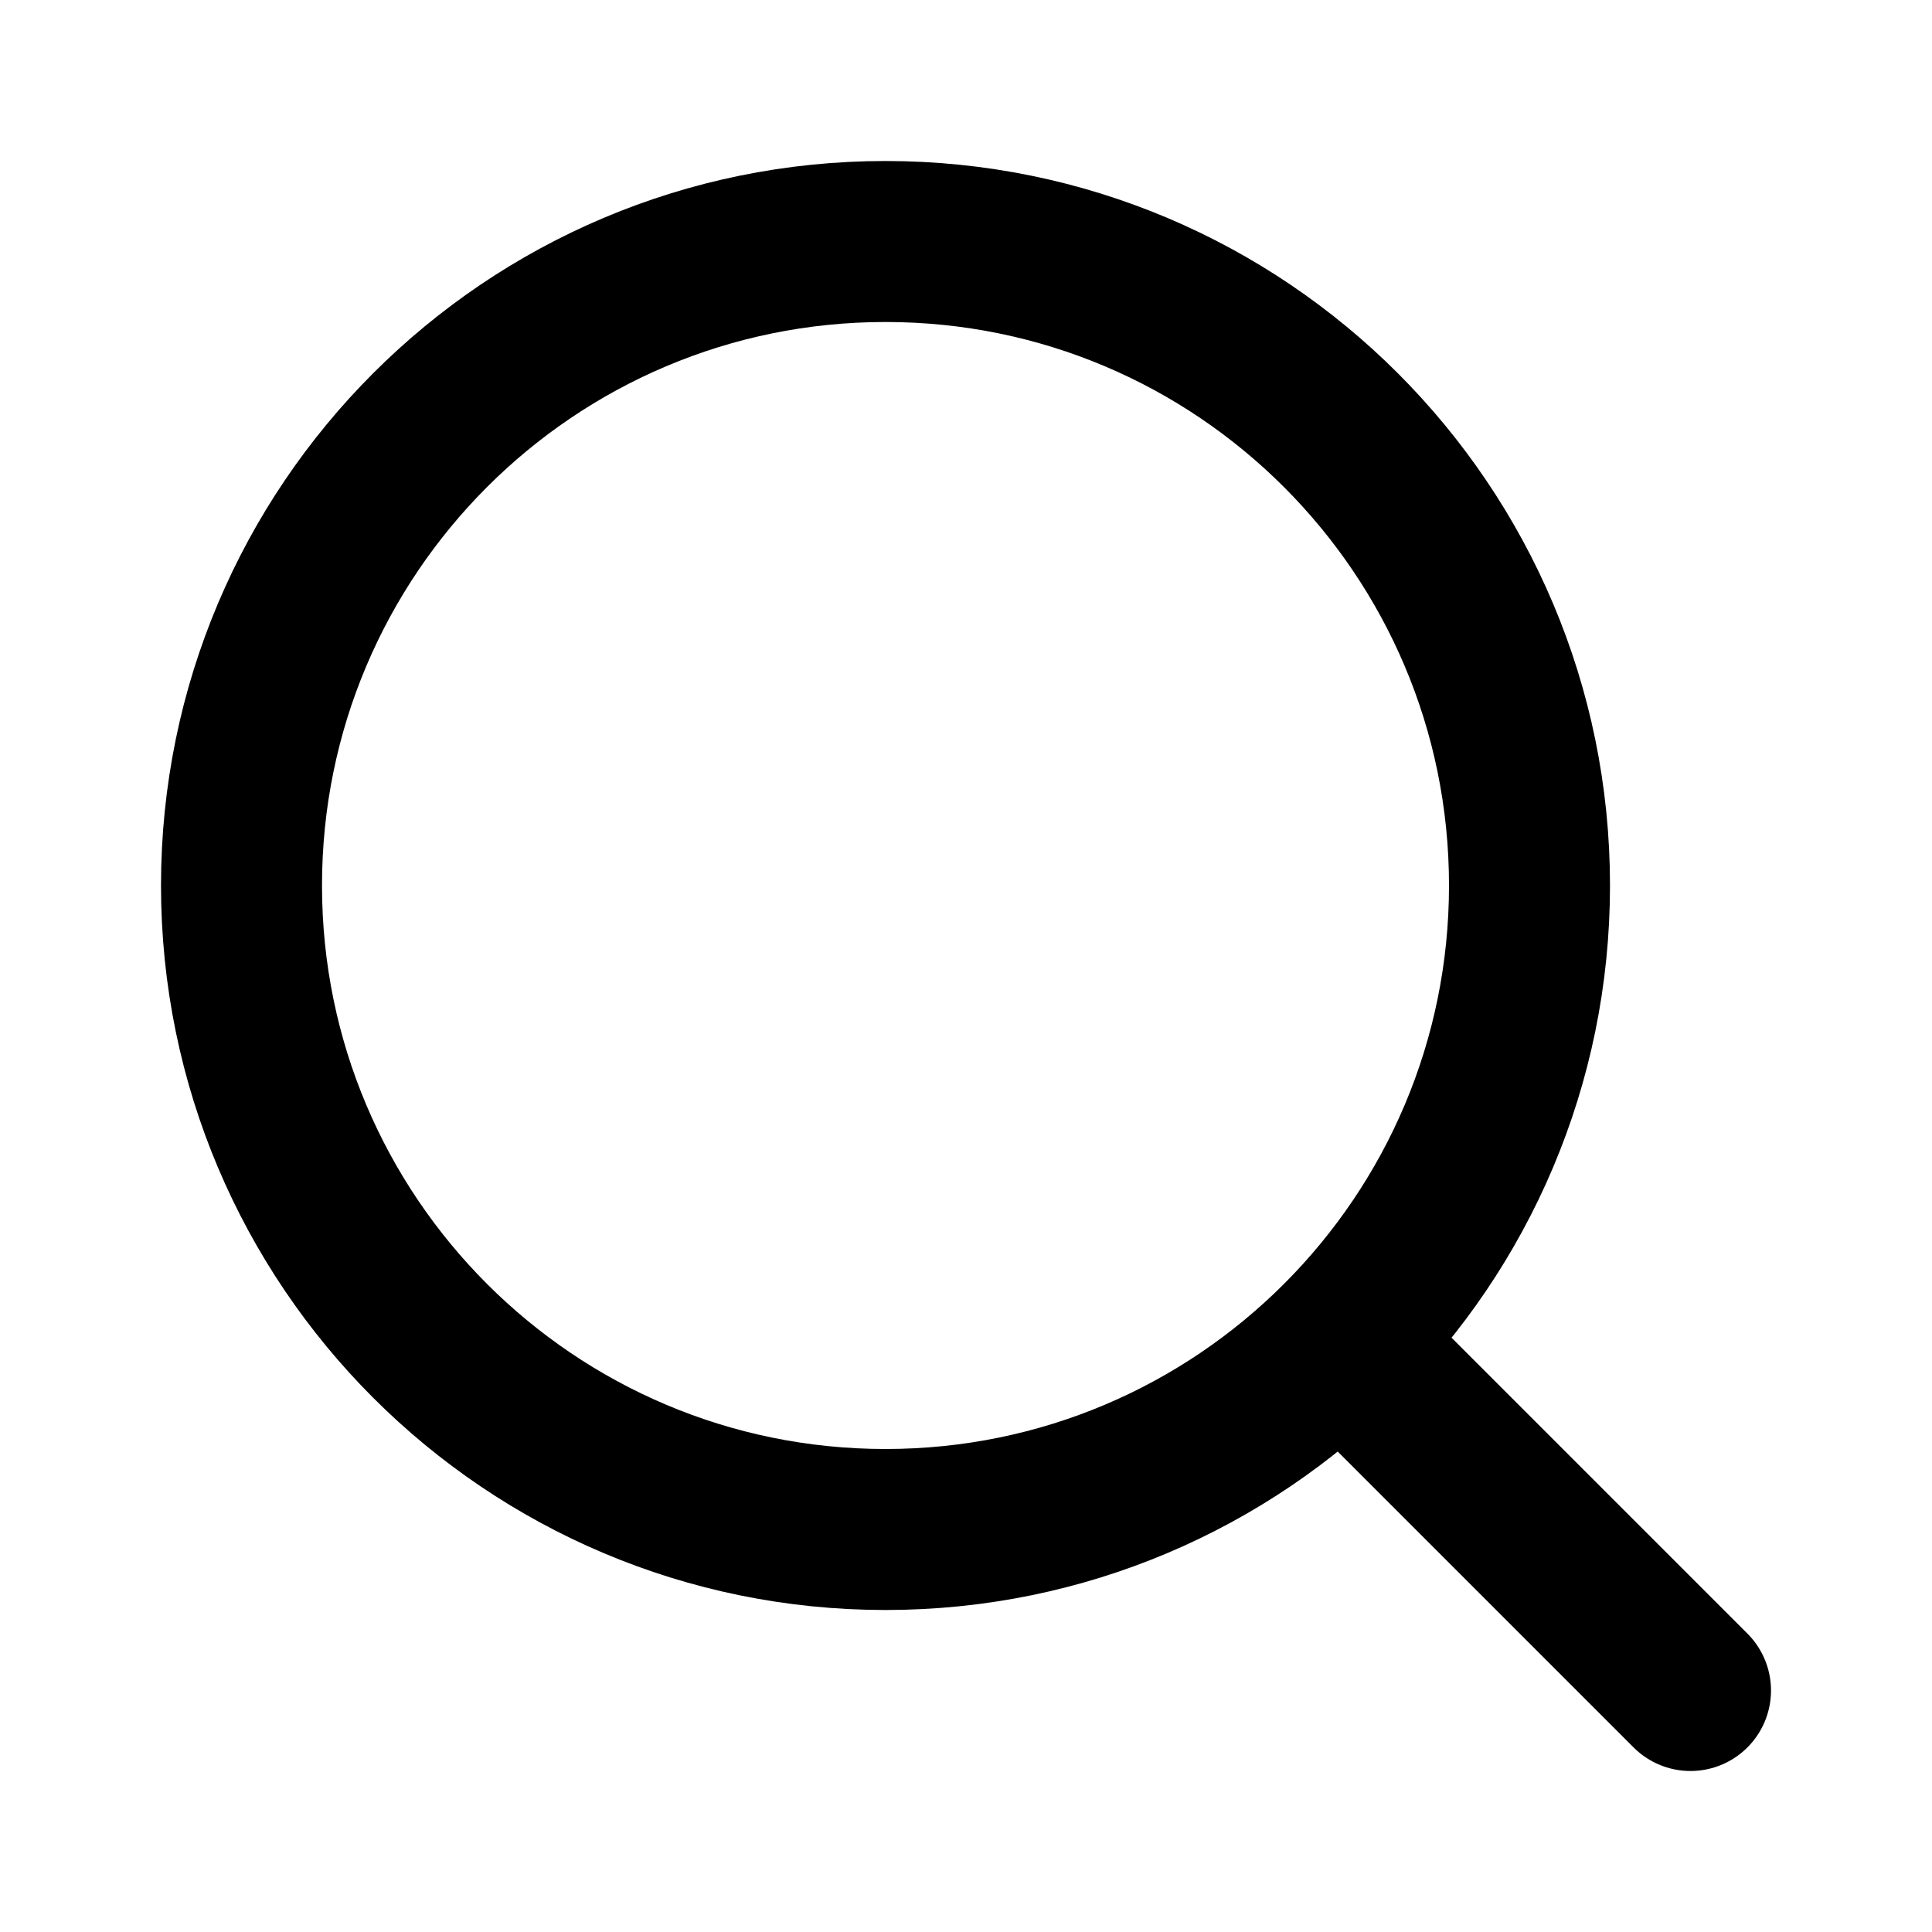
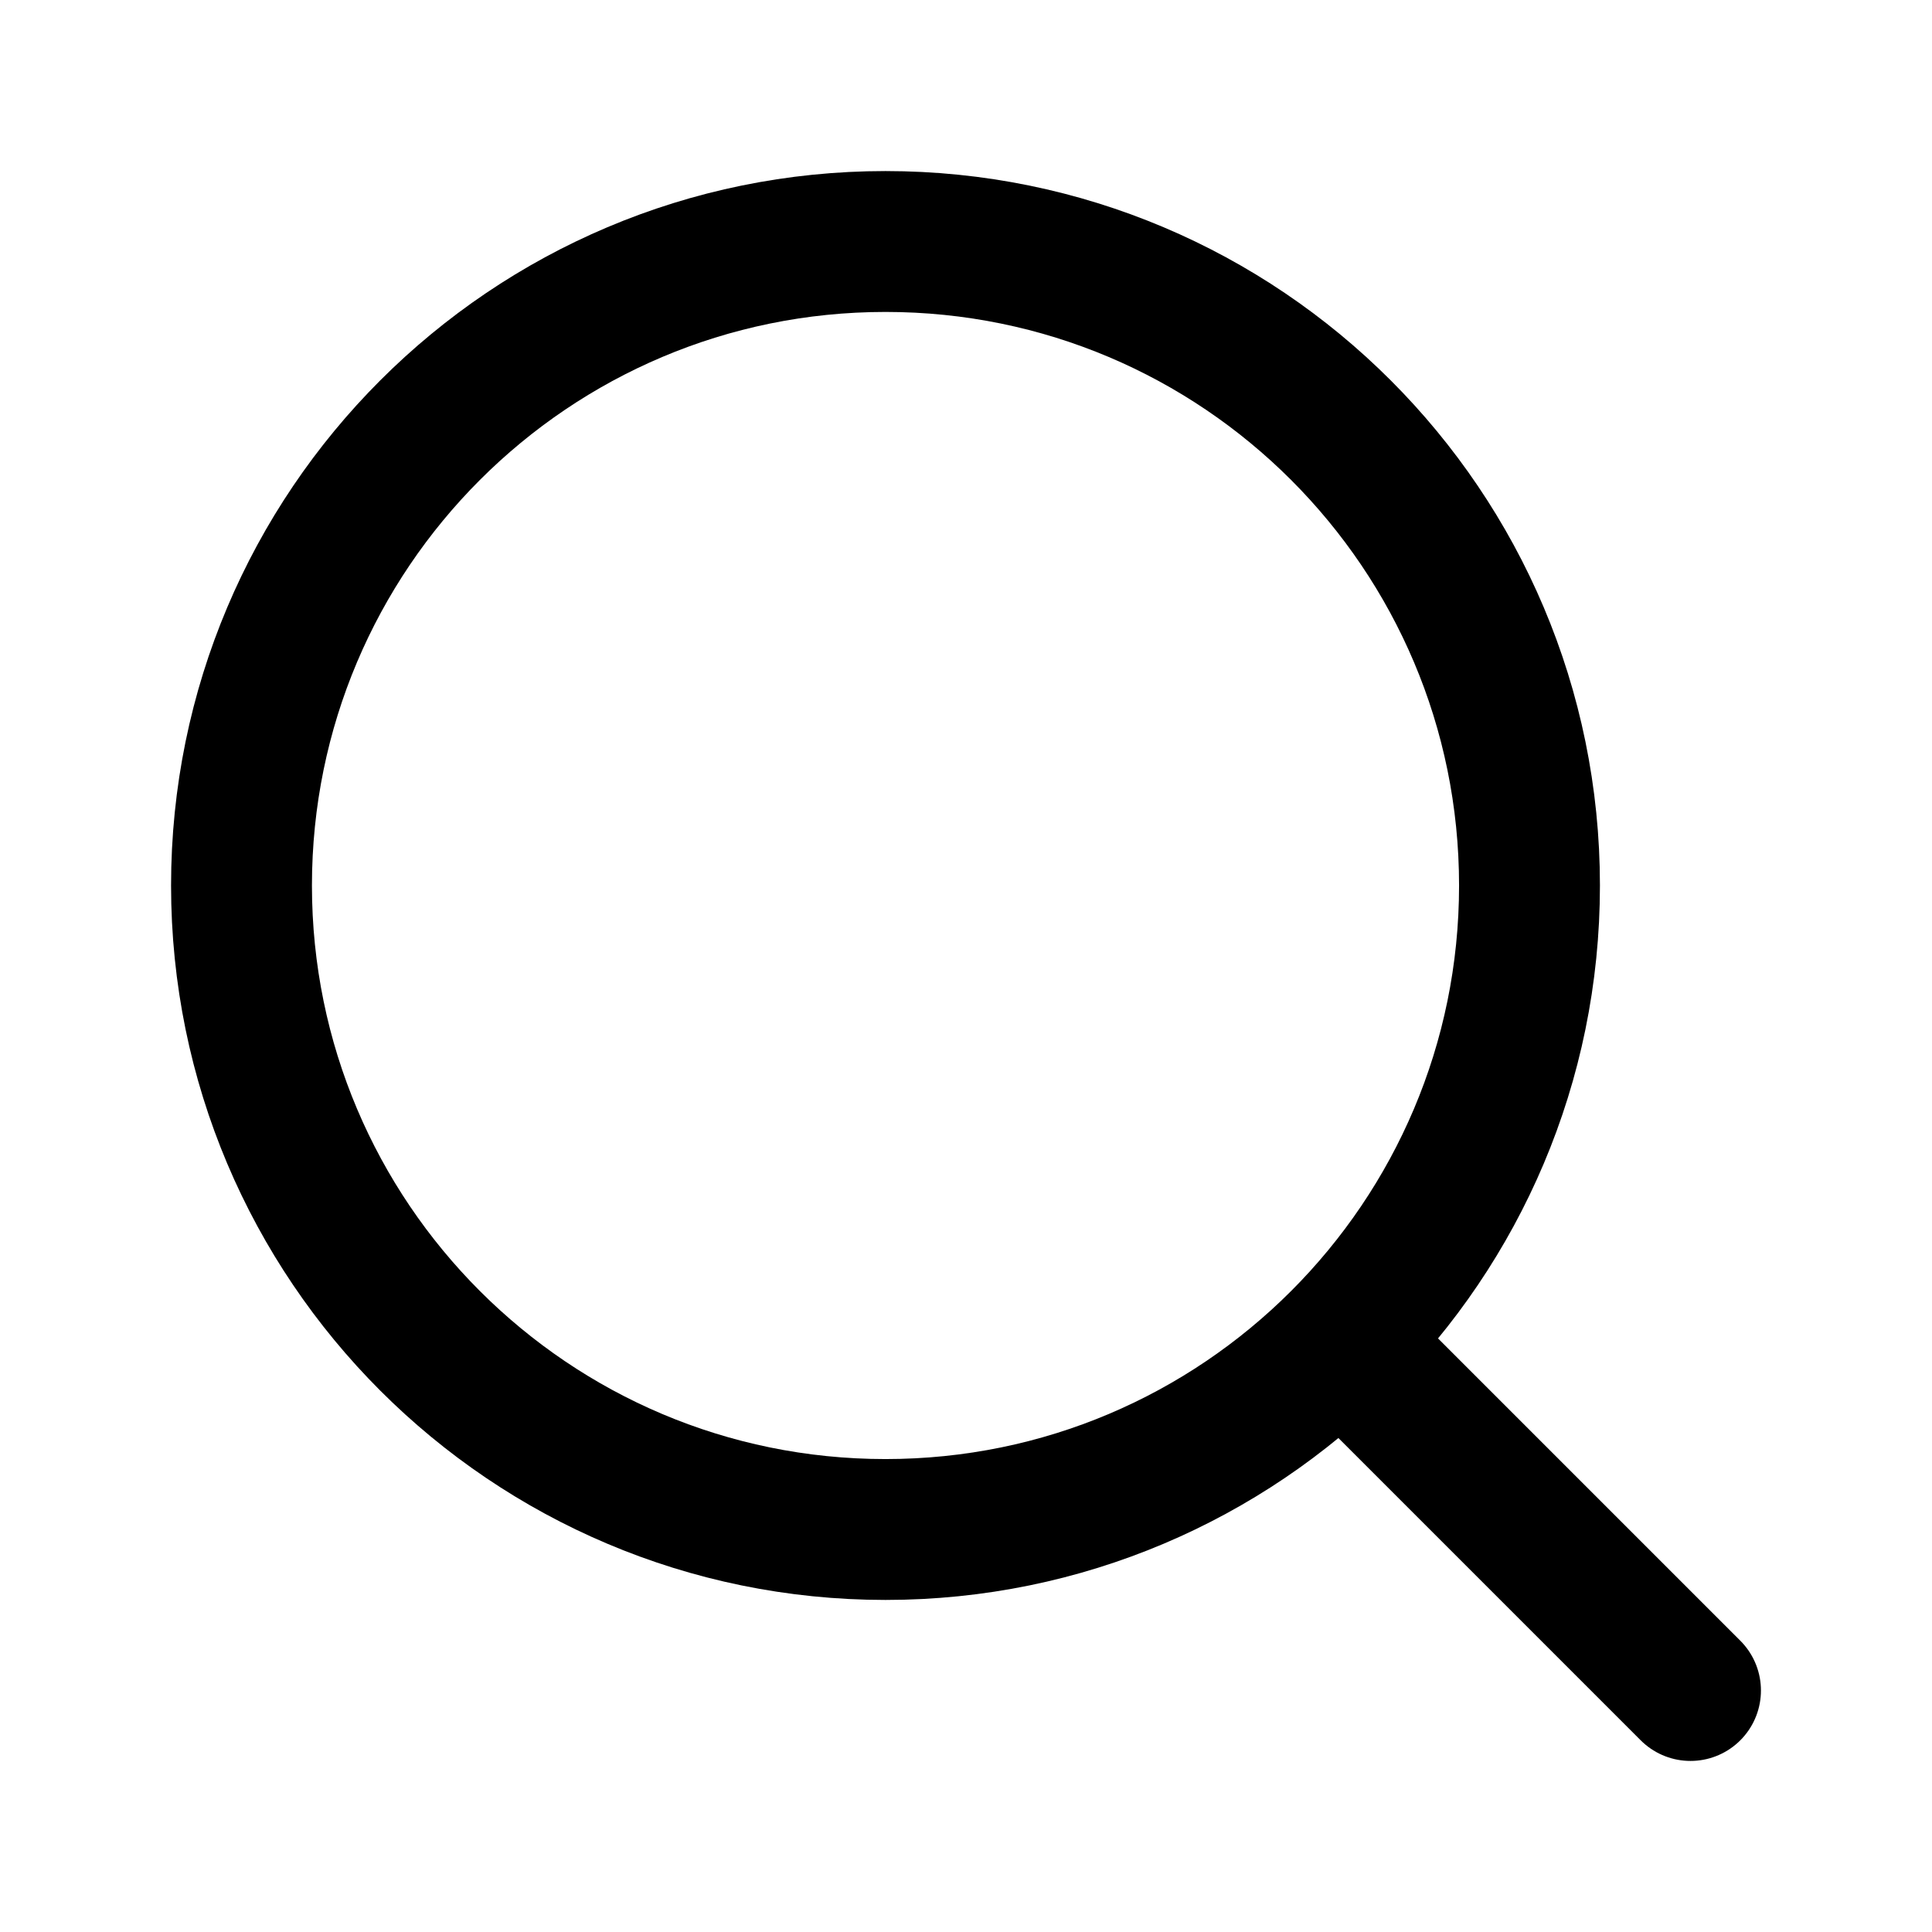
- <svg xmlns="http://www.w3.org/2000/svg" width="24" height="24" viewBox="0 0 24 24" fill="none" stroke="black" stroke-width="2" stroke-linecap="round" stroke-linejoin="round">
+ <svg xmlns="http://www.w3.org/2000/svg" width="24" height="24" viewBox="0 0 24 24" fill="none" stroke="black" stroke-width="1.75" stroke-linecap="round" stroke-linejoin="round">
  <path d="m21 21-4.34-4.34" />
  <circle cx="11" cy="11" r="8" />
</svg>
